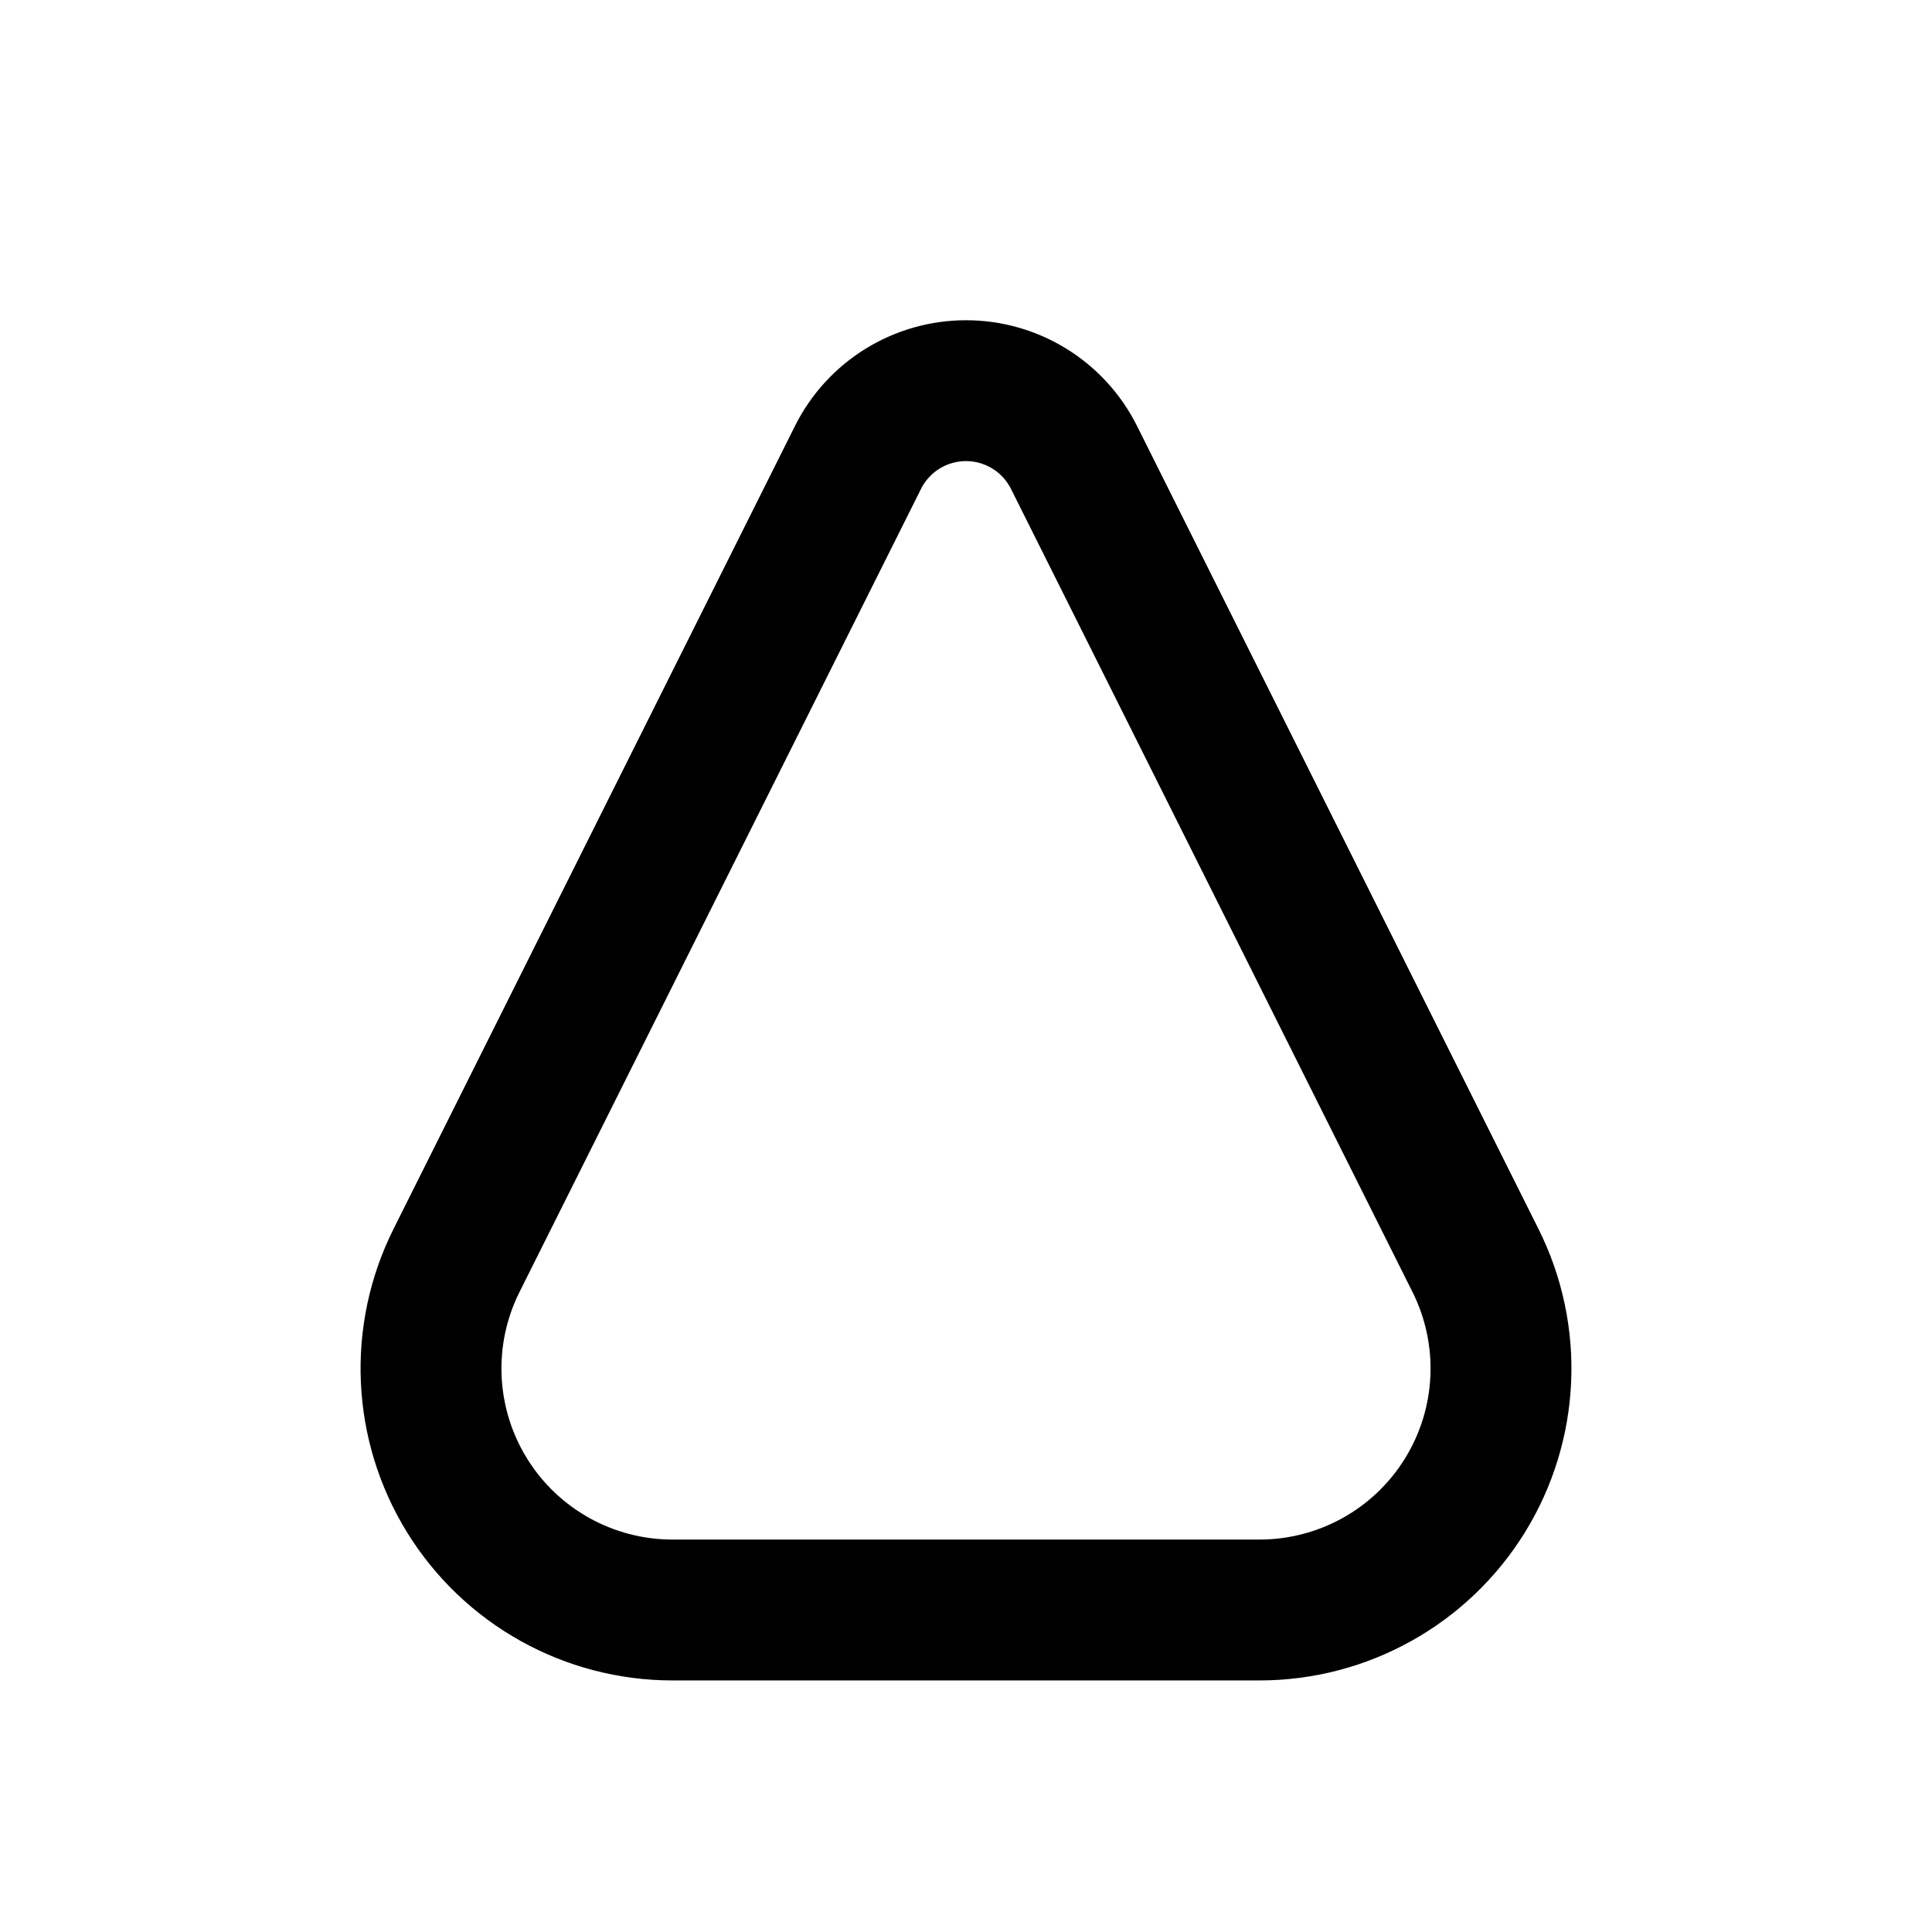
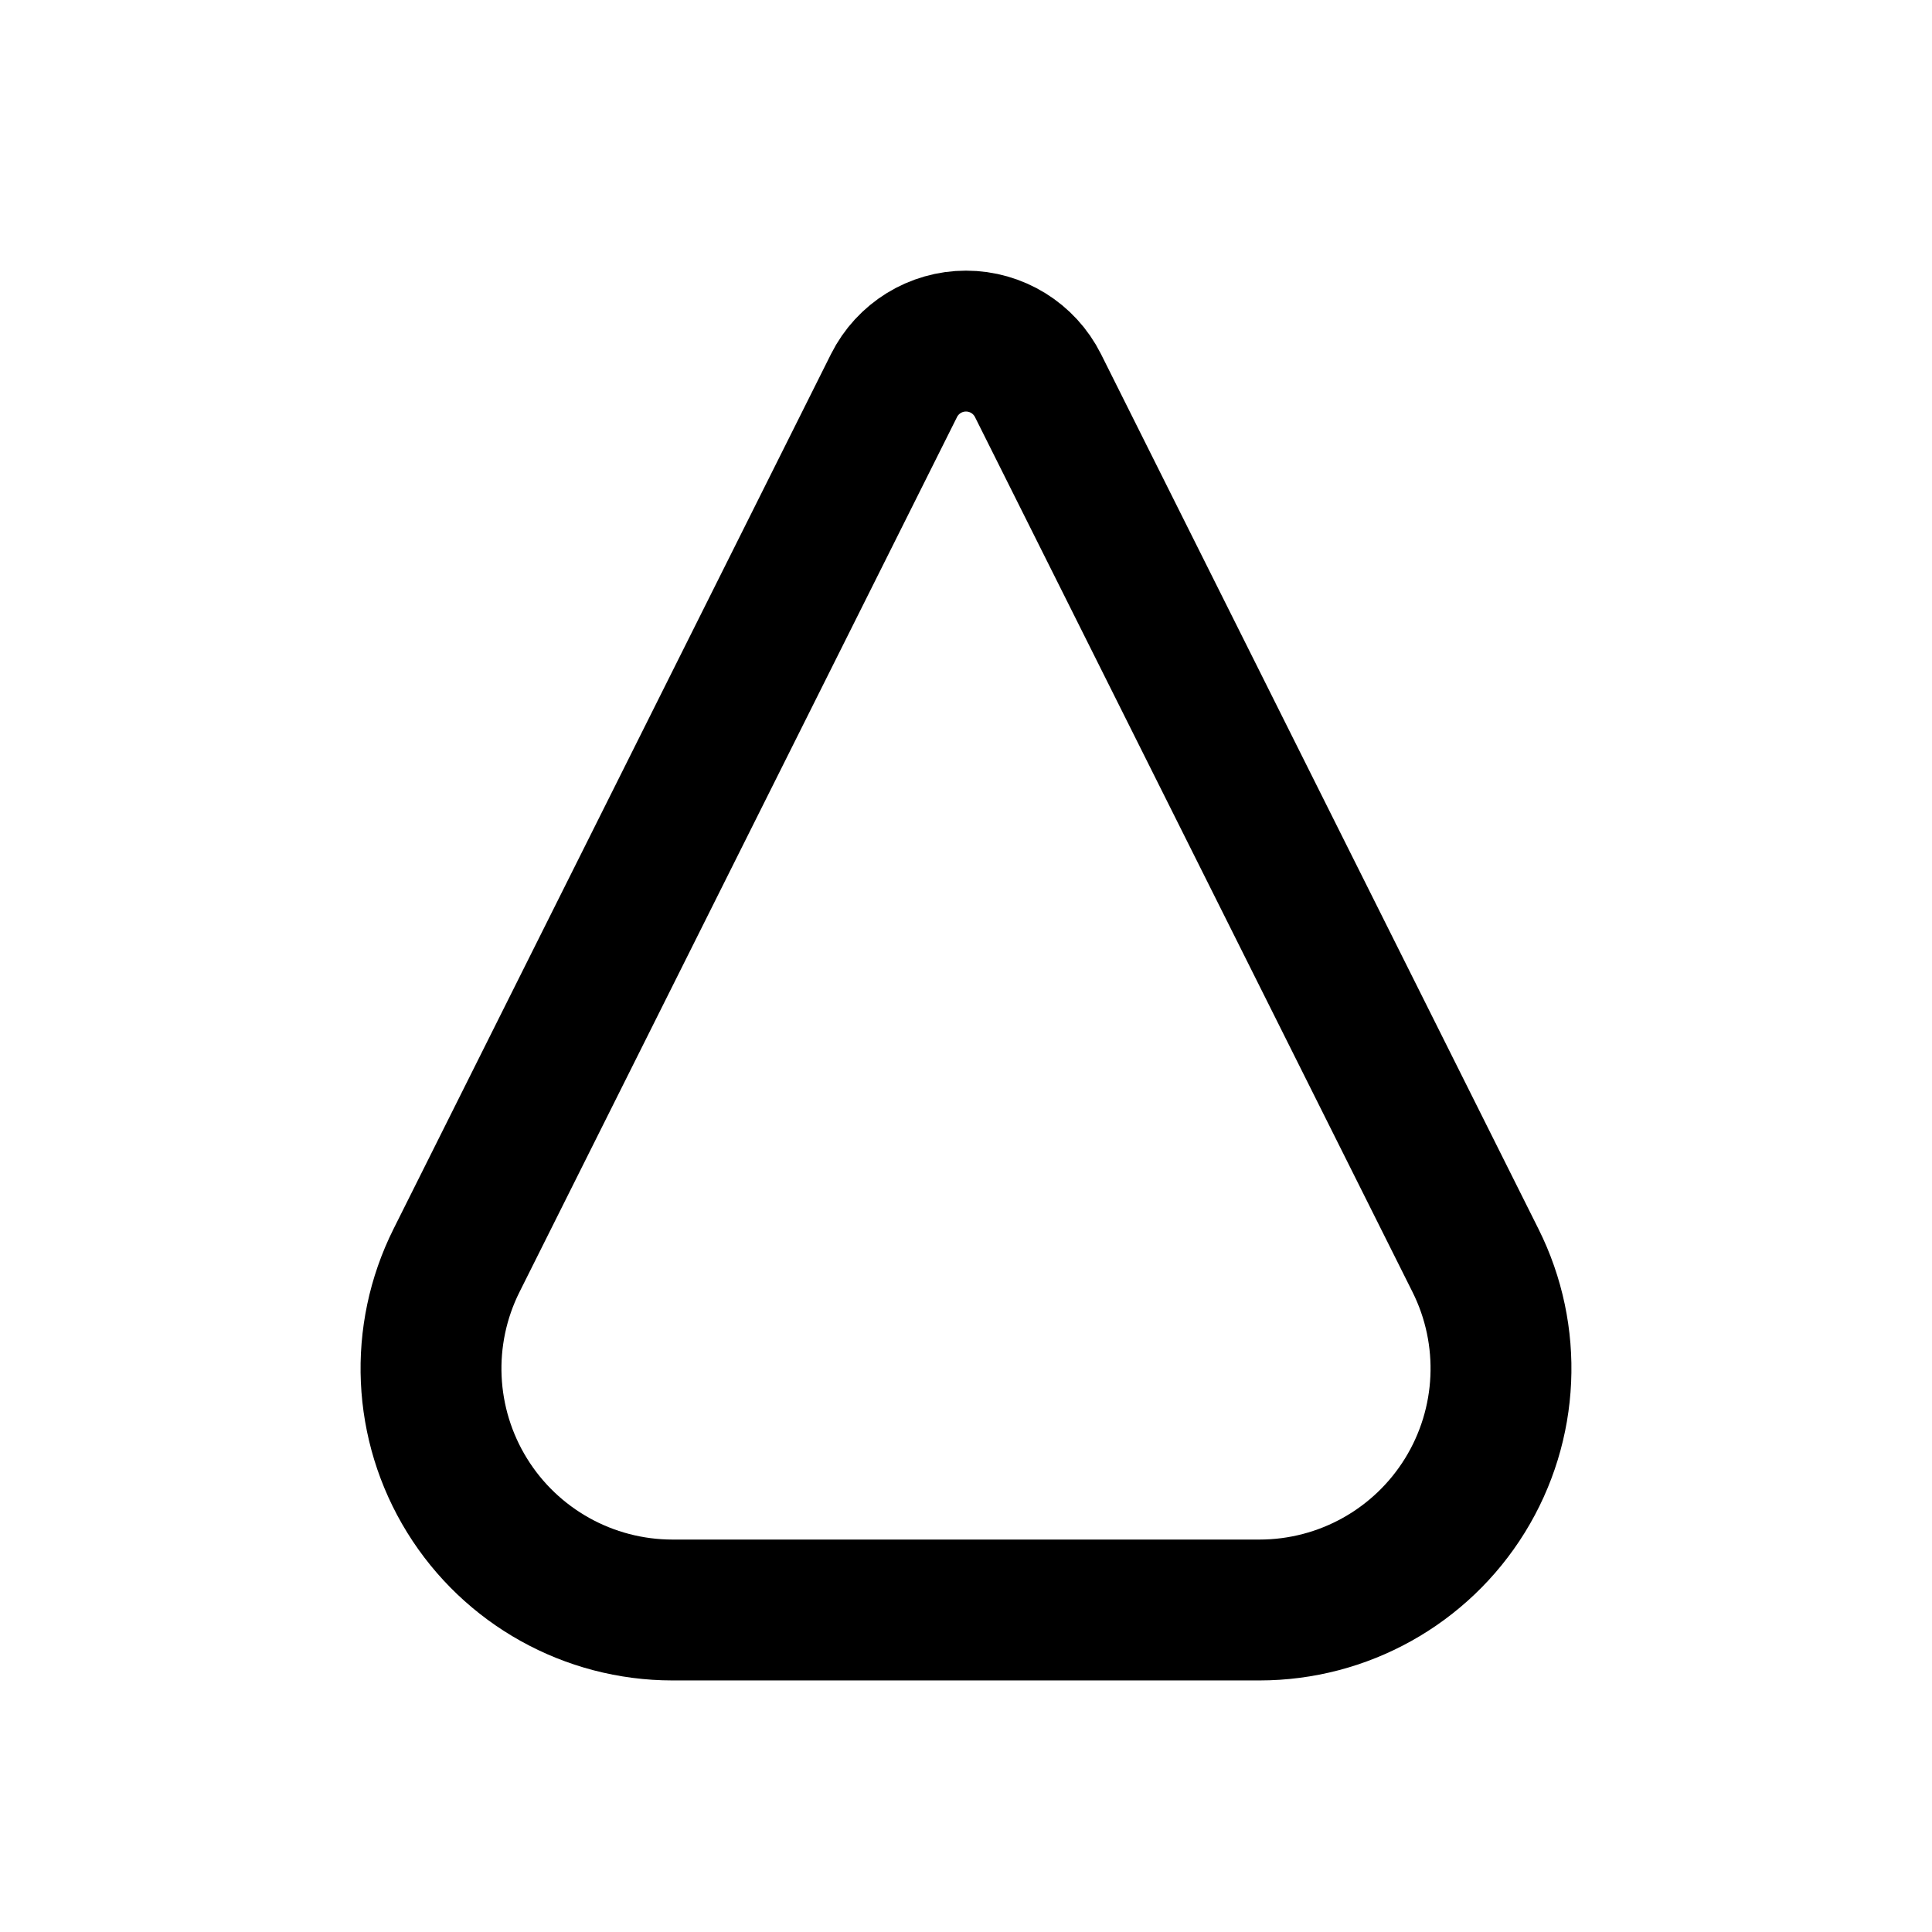
<svg xmlns="http://www.w3.org/2000/svg" viewBox="0 0 24 24" fill="none" stroke="currentColor" stroke-width="1.75" stroke-linecap="round" stroke-linejoin="round">
-   <path d="M10.658 5.683 A1.5 1.5 0 0 1 13.342 5.683 L18.329 15.658 A3 3 0 0 1 15.646 20 L8.354 20 A3 3 0 0 1 5.671 15.658 Z" />
+   <path d="M11.106 4.789 A1 1 0 0 1 12.894 4.789 L18.329 15.658 A3 3 0 0 1 15.646 20 L8.354 20 A3 3 0 0 1 5.671 15.658 Z" />
</svg>
